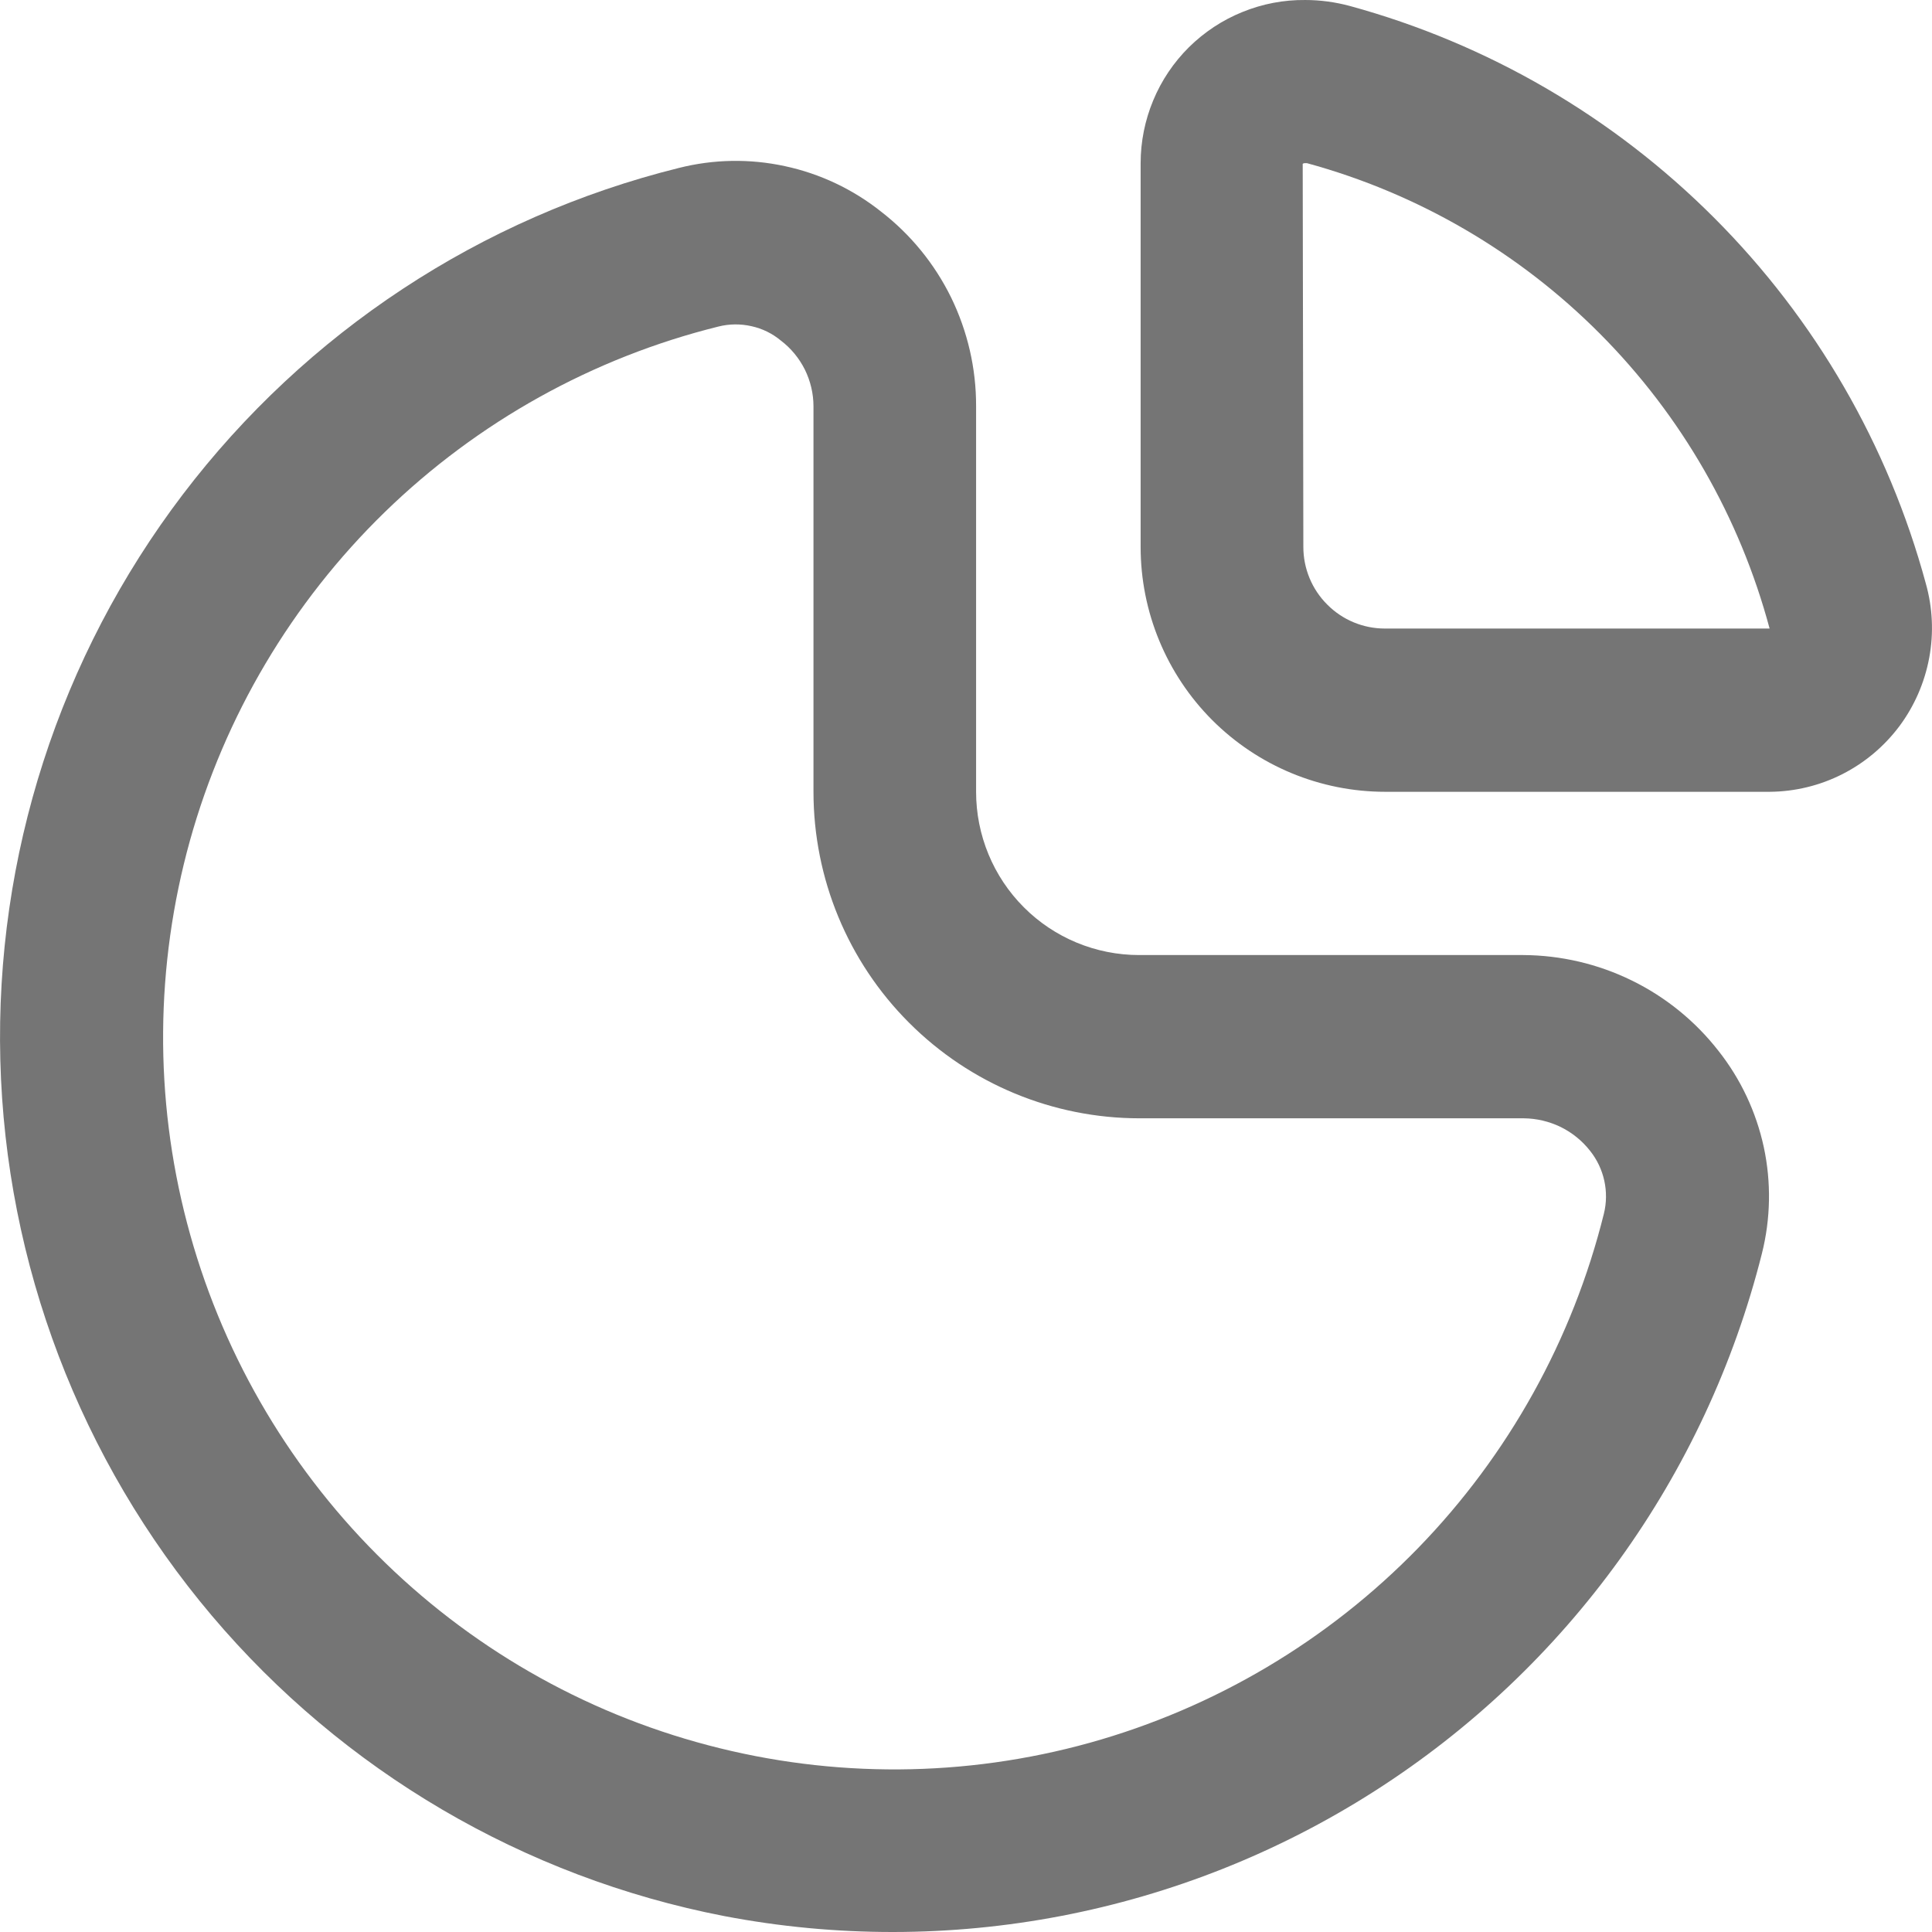
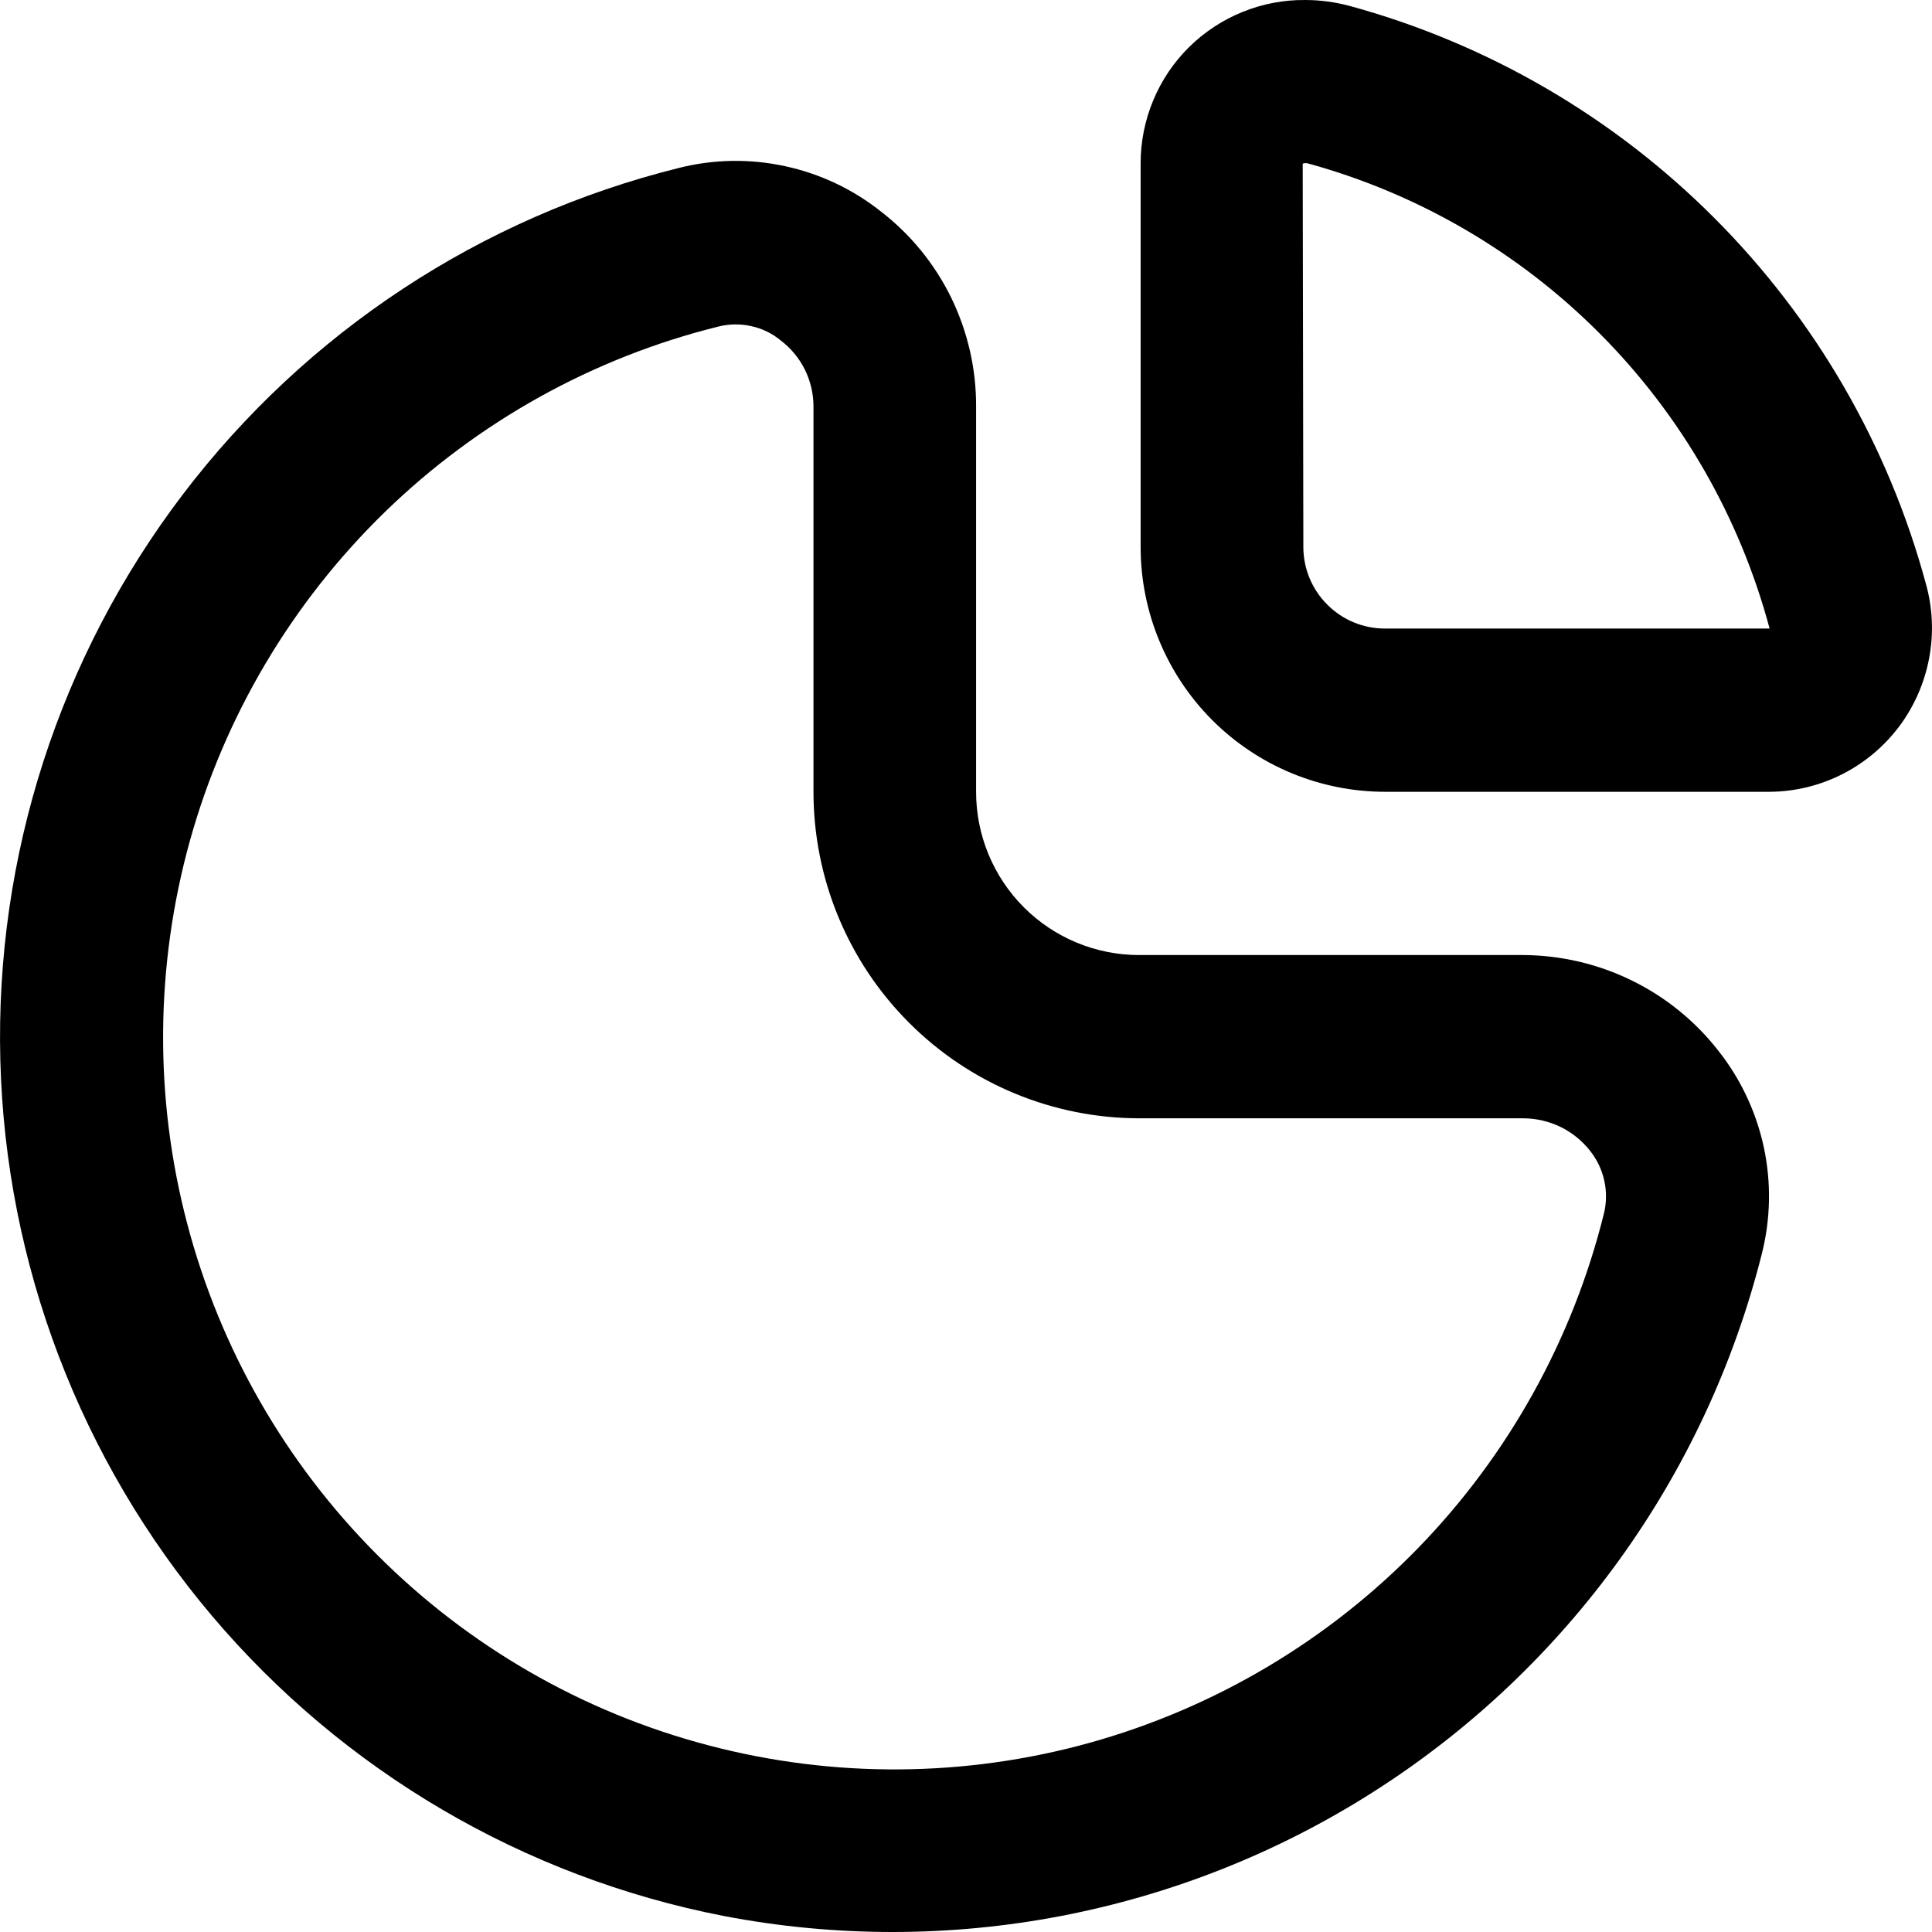
<svg xmlns="http://www.w3.org/2000/svg" width="18" height="18" viewBox="0 0 18 18" fill="none">
-   <path d="M14.192 8.898H10.613C10.21 8.898 9.823 8.738 9.539 8.453C9.254 8.168 9.094 7.781 9.094 7.377V3.783C9.095 3.433 9.015 3.088 8.862 2.773C8.708 2.459 8.485 2.185 8.208 1.971C7.946 1.763 7.64 1.618 7.313 1.548C6.986 1.477 6.648 1.483 6.324 1.565C4.482 2.022 2.852 3.096 1.703 4.607C0.554 6.118 -0.046 7.977 0.003 9.877C0.052 11.776 0.747 13.601 1.972 15.051C3.198 16.501 4.881 17.489 6.744 17.851C8.838 18.252 11.006 17.837 12.804 16.689C14.602 15.542 15.894 13.75 16.415 11.68C16.497 11.355 16.503 11.015 16.433 10.688C16.362 10.36 16.218 10.053 16.01 9.79C15.794 9.513 15.518 9.289 15.203 9.135C14.889 8.981 14.543 8.9 14.192 8.898ZM14.943 11.308C14.652 12.48 14.055 13.555 13.214 14.421C12.372 15.287 11.316 15.913 10.153 16.237C8.991 16.56 7.763 16.568 6.597 16.26C5.43 15.953 4.366 15.34 3.513 14.485C2.66 13.63 2.049 12.564 1.743 11.396C1.436 10.227 1.446 8.998 1.769 7.834C2.093 6.67 2.72 5.613 3.585 4.771C4.451 3.929 5.524 3.332 6.695 3.042C6.795 3.017 6.9 3.016 7.001 3.039C7.102 3.061 7.196 3.107 7.275 3.173C7.37 3.245 7.446 3.338 7.499 3.444C7.551 3.55 7.579 3.667 7.579 3.786V7.377C7.579 8.184 7.899 8.958 8.469 9.528C9.039 10.099 9.811 10.419 10.617 10.419H14.196C14.316 10.42 14.433 10.448 14.541 10.5C14.648 10.553 14.742 10.629 14.816 10.724C14.88 10.805 14.925 10.9 14.947 11.001C14.969 11.102 14.968 11.207 14.943 11.308Z" fill="black" fill-opacity="0.54" />
-   <path d="M17.942 5.435C17.593 4.148 16.914 2.974 15.972 2.031C15.03 1.087 13.859 0.406 12.574 0.055C12.439 0.019 12.3 0 12.161 6.86463e-05C11.96 -0.002 11.761 0.036 11.575 0.112C11.389 0.187 11.22 0.299 11.077 0.44C10.934 0.582 10.821 0.75 10.744 0.936C10.667 1.121 10.627 1.32 10.627 1.521V5.096C10.627 5.701 10.867 6.281 11.294 6.709C11.722 7.137 12.301 7.377 12.906 7.377H16.49C16.724 7.375 16.955 7.319 17.164 7.213C17.373 7.107 17.555 6.954 17.696 6.766C17.836 6.578 17.931 6.36 17.974 6.129C18.017 5.898 18.006 5.661 17.942 5.435ZM12.902 5.856C12.701 5.856 12.508 5.776 12.366 5.633C12.223 5.491 12.143 5.297 12.143 5.096L12.137 1.526C12.143 1.522 12.149 1.52 12.156 1.52H12.176C13.21 1.802 14.153 2.351 14.909 3.112C15.666 3.873 16.209 4.819 16.487 5.856H12.902Z" fill="black" fill-opacity="0.54" />
+   <path d="M14.192 8.898H10.613C10.21 8.898 9.823 8.738 9.539 8.453C9.254 8.168 9.094 7.781 9.094 7.377V3.783C9.095 3.433 9.015 3.088 8.862 2.773C8.708 2.459 8.485 2.185 8.208 1.971C7.946 1.763 7.64 1.618 7.313 1.548C6.986 1.477 6.648 1.483 6.324 1.565C4.482 2.022 2.852 3.096 1.703 4.607C0.554 6.118 -0.046 7.977 0.003 9.877C0.052 11.776 0.747 13.601 1.972 15.051C3.198 16.501 4.881 17.489 6.744 17.851C8.838 18.252 11.006 17.837 12.804 16.689C14.602 15.542 15.894 13.75 16.415 11.68C16.497 11.355 16.503 11.015 16.433 10.688C16.362 10.36 16.218 10.053 16.01 9.79C15.794 9.513 15.518 9.289 15.203 9.135C14.889 8.981 14.543 8.9 14.192 8.898ZM14.943 11.308C14.652 12.48 14.055 13.555 13.214 14.421C12.372 15.287 11.316 15.913 10.153 16.237C8.991 16.56 7.763 16.568 6.597 16.26C5.43 15.953 4.366 15.34 3.513 14.485C2.66 13.63 2.049 12.564 1.743 11.396C1.436 10.227 1.446 8.998 1.769 7.834C2.093 6.67 2.72 5.613 3.585 4.771C4.451 3.929 5.524 3.332 6.695 3.042C6.795 3.017 6.9 3.016 7.001 3.039C7.102 3.061 7.196 3.107 7.275 3.173C7.37 3.245 7.446 3.338 7.499 3.444C7.551 3.55 7.579 3.667 7.579 3.786V7.377C7.579 8.184 7.899 8.958 8.469 9.528C9.039 10.099 9.811 10.419 10.617 10.419H14.196C14.316 10.42 14.433 10.448 14.541 10.5C14.648 10.553 14.742 10.629 14.816 10.724C14.88 10.805 14.925 10.9 14.947 11.001C14.969 11.102 14.968 11.207 14.943 11.308Z" fill="black" fill-opacity="1" />
+   <path d="M17.942 5.435C17.593 4.148 16.914 2.974 15.972 2.031C15.03 1.087 13.859 0.406 12.574 0.055C12.439 0.019 12.3 0 12.161 6.86463e-05C11.96 -0.002 11.761 0.036 11.575 0.112C11.389 0.187 11.22 0.299 11.077 0.44C10.934 0.582 10.821 0.75 10.744 0.936C10.667 1.121 10.627 1.32 10.627 1.521V5.096C10.627 5.701 10.867 6.281 11.294 6.709C11.722 7.137 12.301 7.377 12.906 7.377H16.49C16.724 7.375 16.955 7.319 17.164 7.213C17.373 7.107 17.555 6.954 17.696 6.766C17.836 6.578 17.931 6.36 17.974 6.129C18.017 5.898 18.006 5.661 17.942 5.435ZM12.902 5.856C12.701 5.856 12.508 5.776 12.366 5.633C12.223 5.491 12.143 5.297 12.143 5.096L12.137 1.526C12.143 1.522 12.149 1.52 12.156 1.52H12.176C13.21 1.802 14.153 2.351 14.909 3.112C15.666 3.873 16.209 4.819 16.487 5.856H12.902Z" fill="black" fill-opacity="1" />
</svg>
